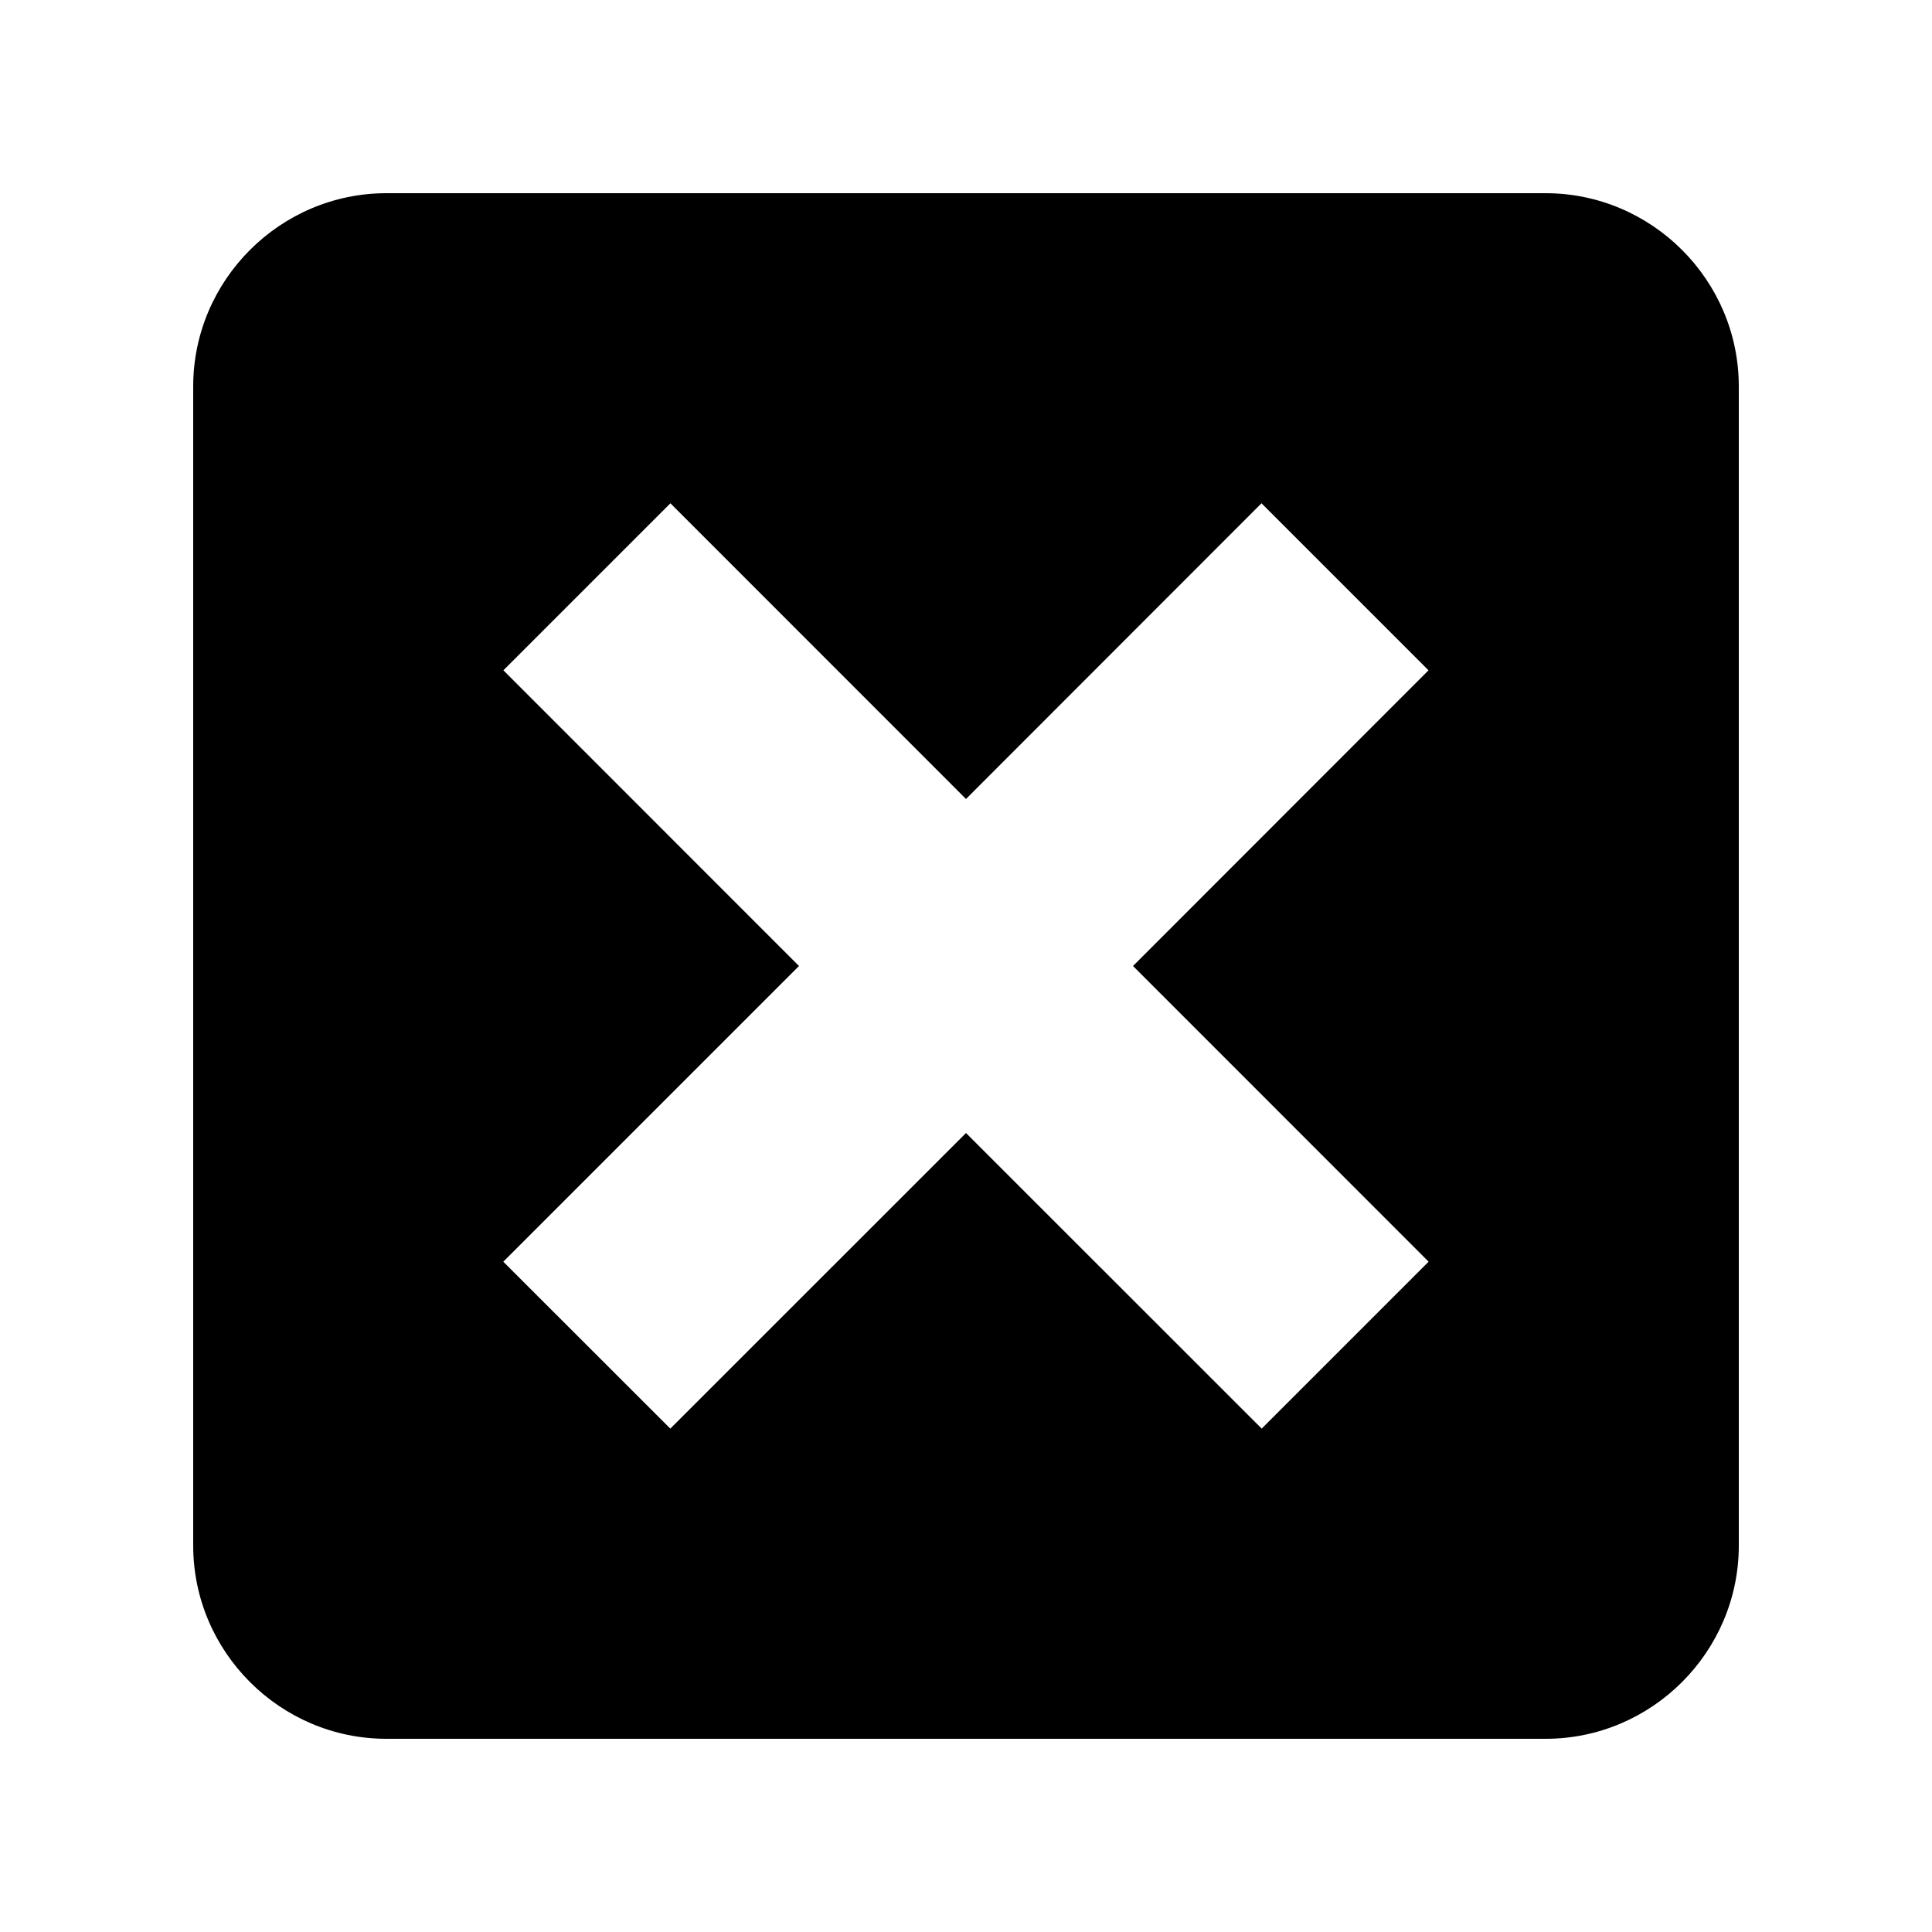
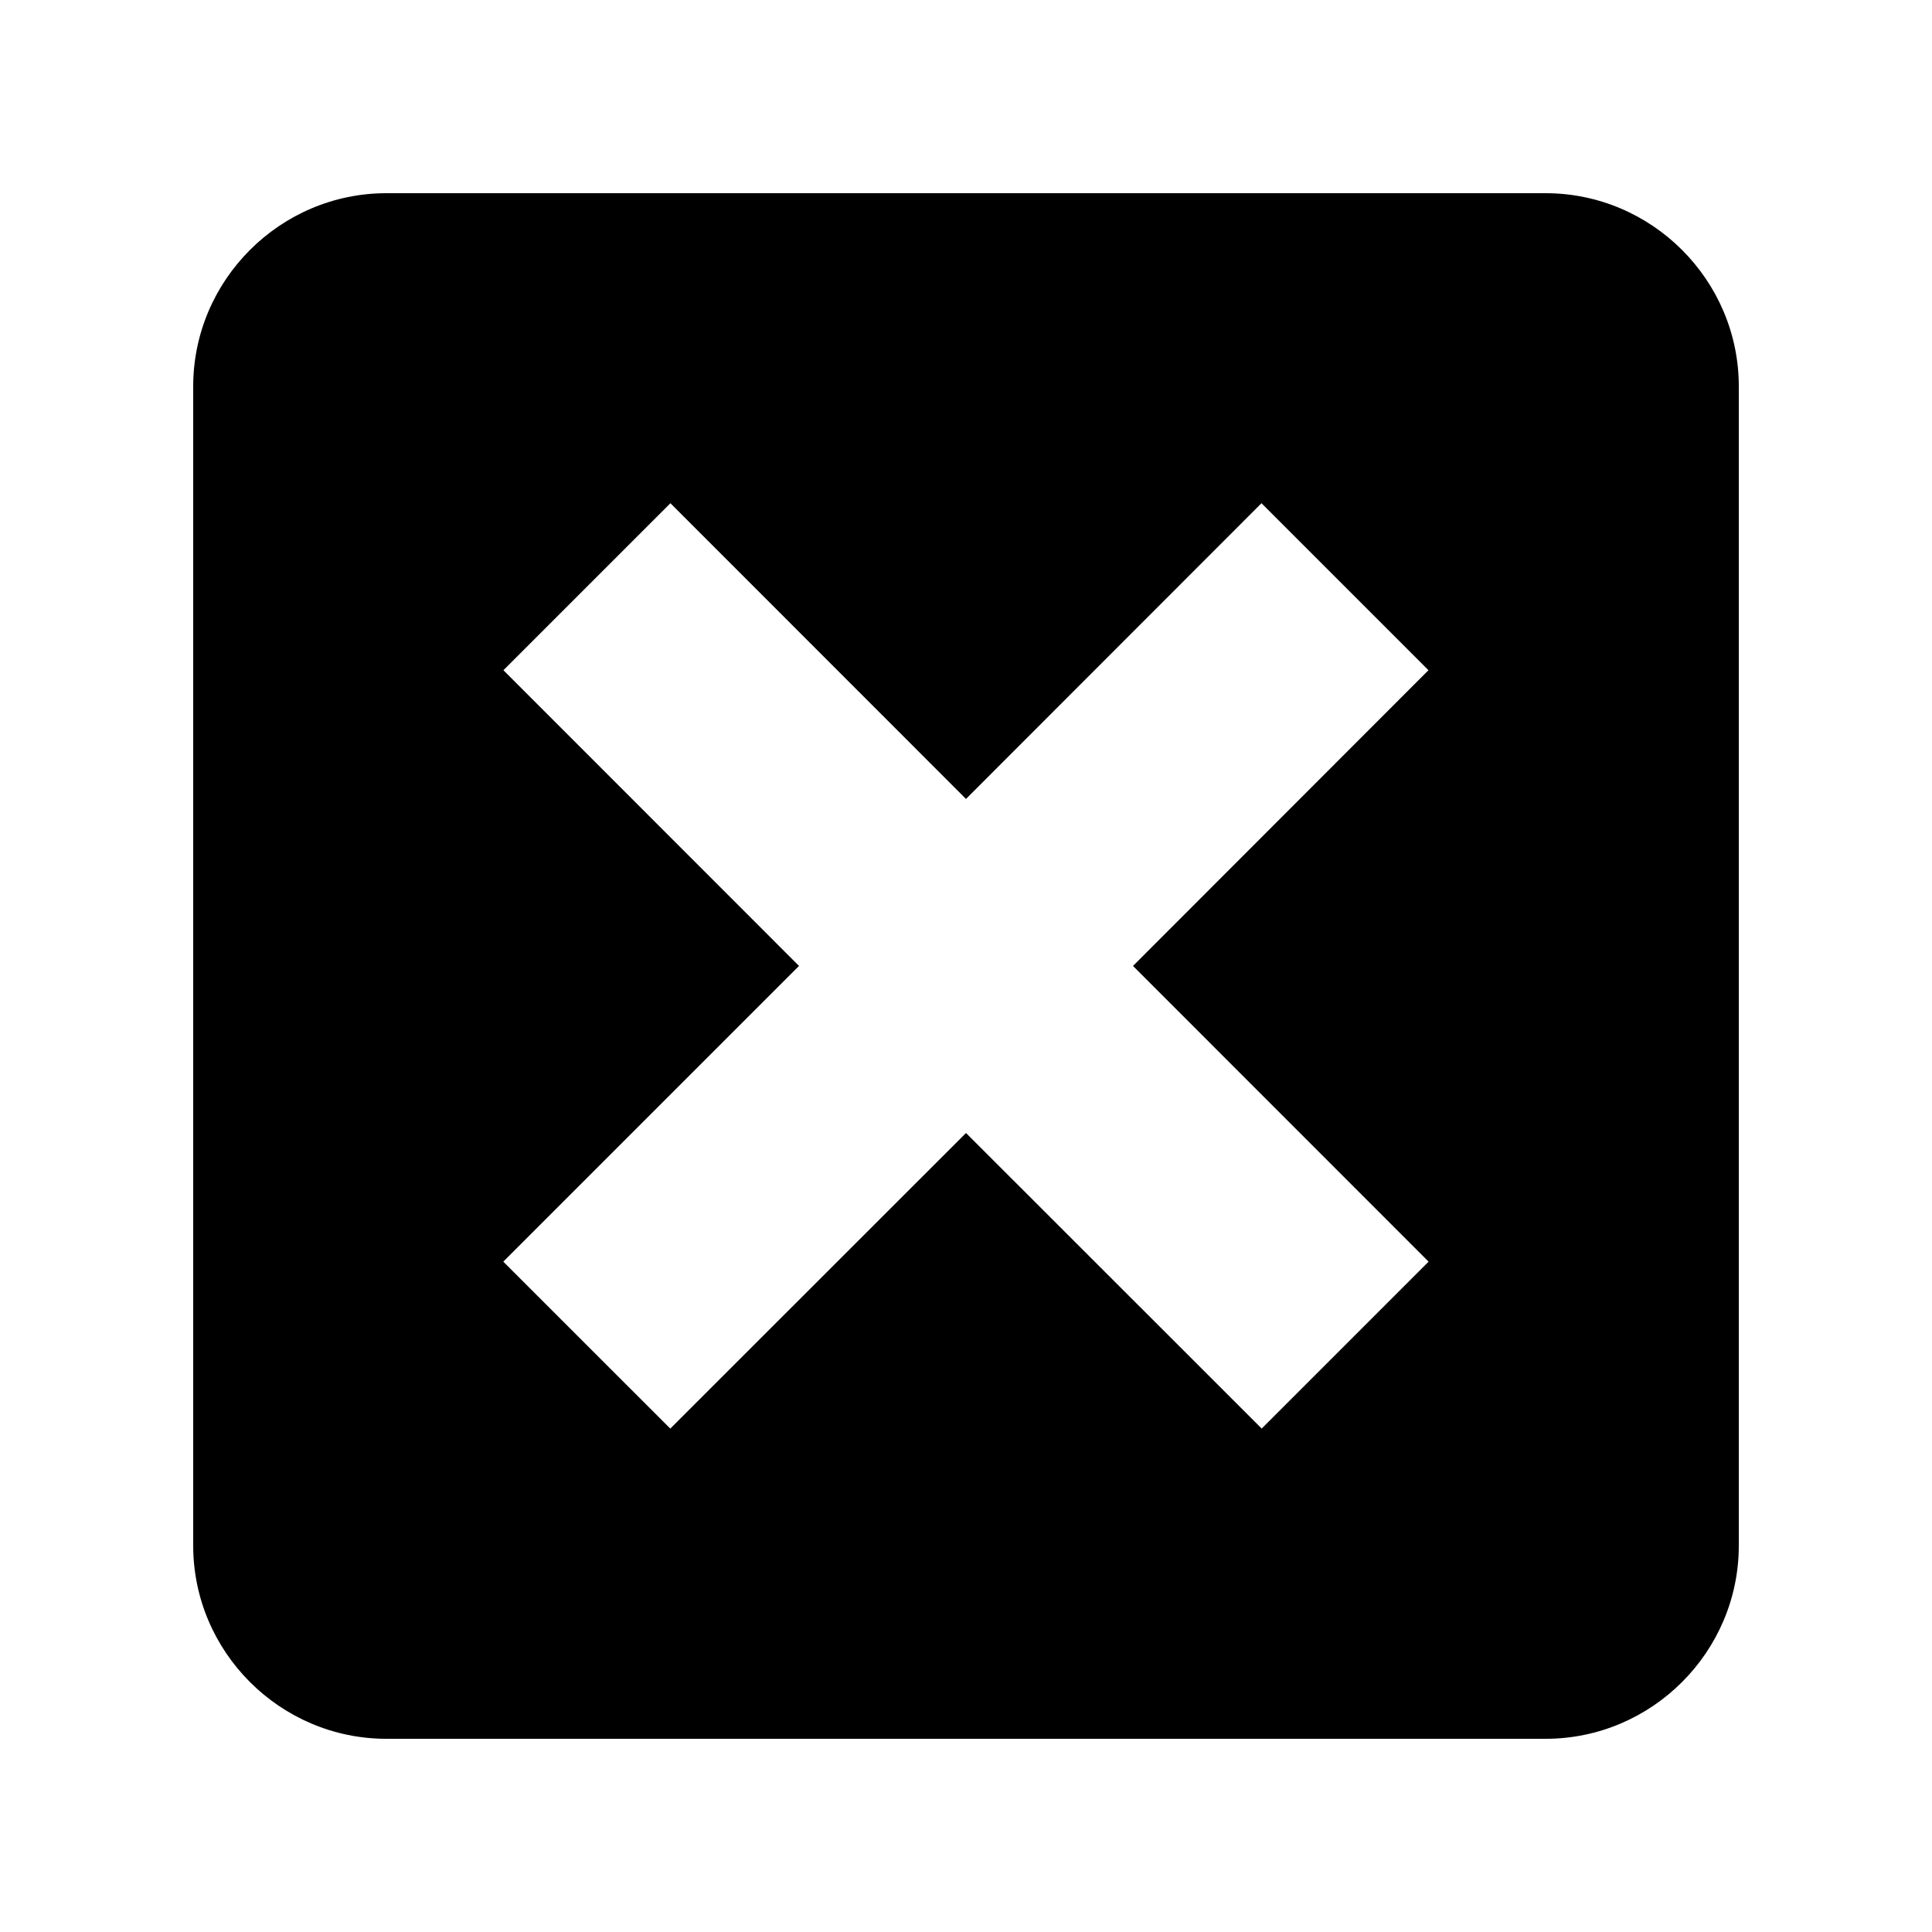
- <svg xmlns="http://www.w3.org/2000/svg" version="1.1" width="20" height="20" viewBox="0 0 20 20">
-   <path d="M16 2h-12c-1.1 0-2 0.9-2 2v12c0 1.1 0.9 2 2 2h12c1.1 0 2-0.9 2-2v-12c0-1.1-0.9-2-2-2zM13.061 14.789l-3.061-3.060-3.061 3.060-1.729-1.728 3.061-3.061-3.060-3.061 1.729-1.729 3.060 3.061 3.059-3.061 1.729 1.729-3.059 3.061 3.060 3.061-1.728 1.728z" />
+ <svg xmlns="http://www.w3.org/2000/svg" version="1.1" width="32" height="32" viewBox="0 0 32 32">
+   <path d="M25.6 3.2h-19.2c-1.76 0-3.2 1.44-3.2 3.2v19.2c0 1.76 1.44 3.2 3.2 3.2h19.2c1.76 0 3.2-1.44 3.2-3.2v-19.2c0-1.76-1.44-3.2-3.2-3.2zM20.898 23.662l-4.898-4.896-4.898 4.896-2.766-2.765 4.898-4.898-4.896-4.898 2.766-2.766 4.896 4.898 4.894-4.898 2.766 2.766-4.894 4.898 4.896 4.898-2.765 2.765z" />
</svg>
